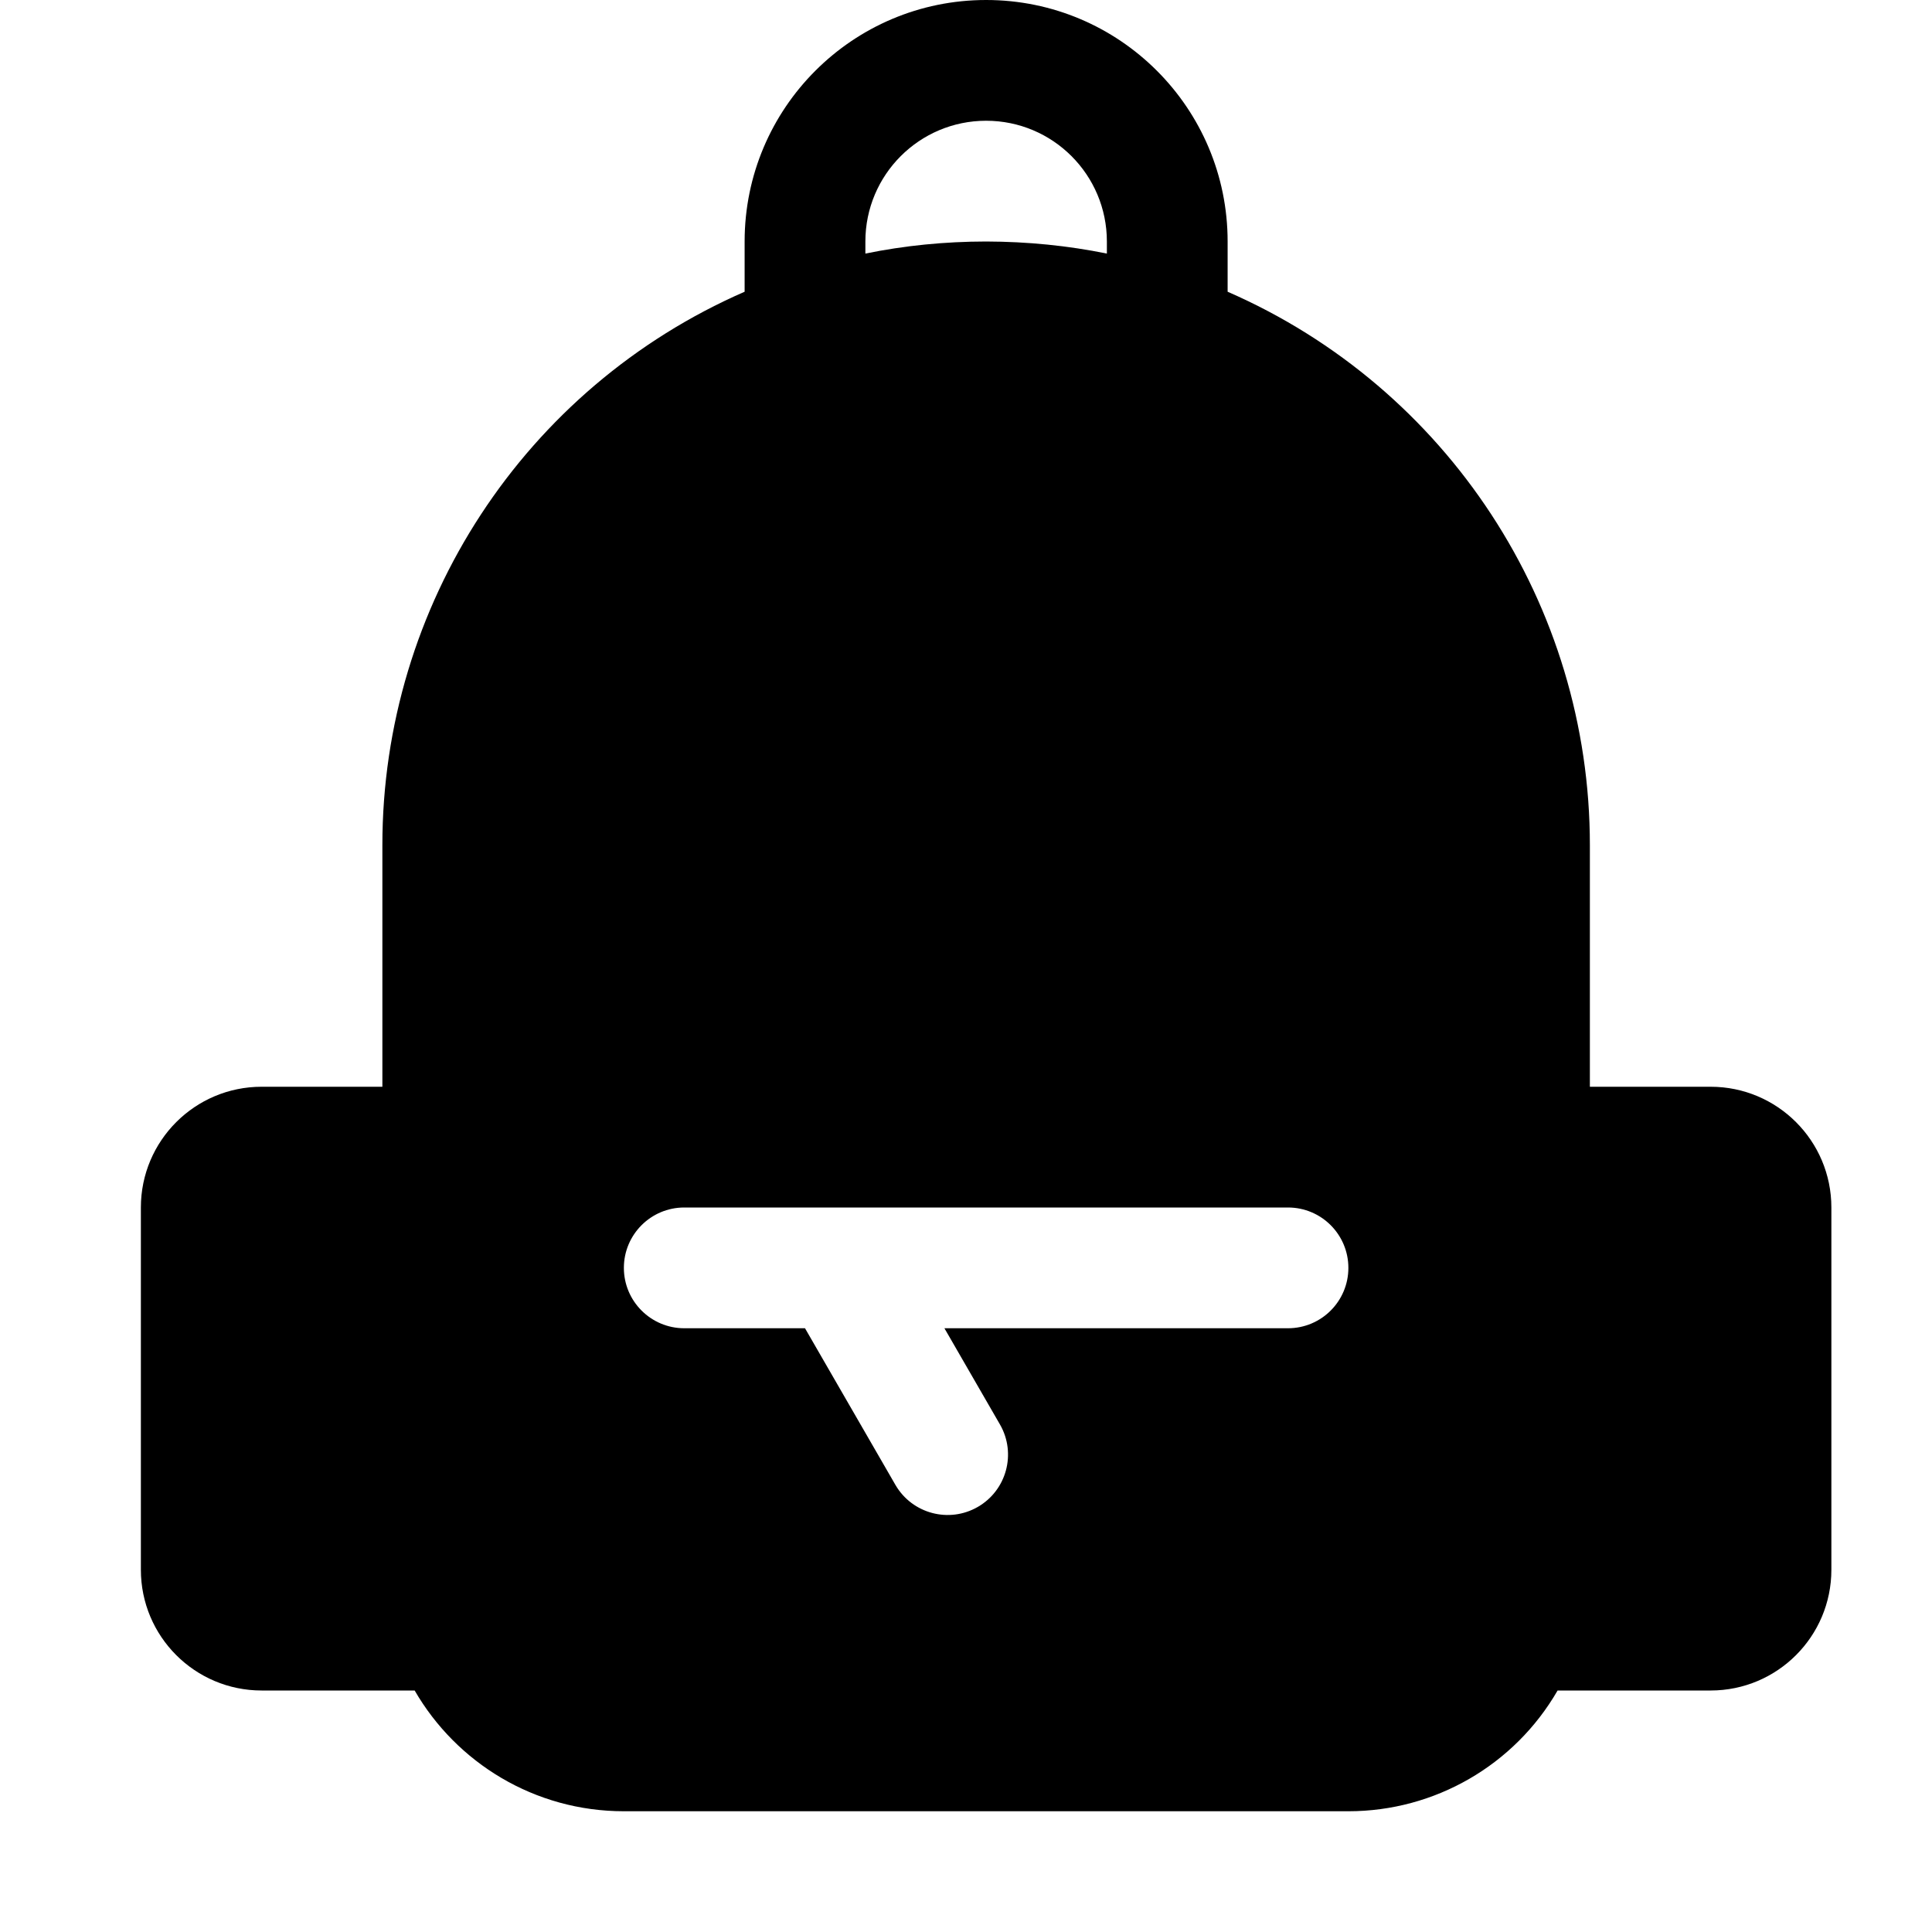
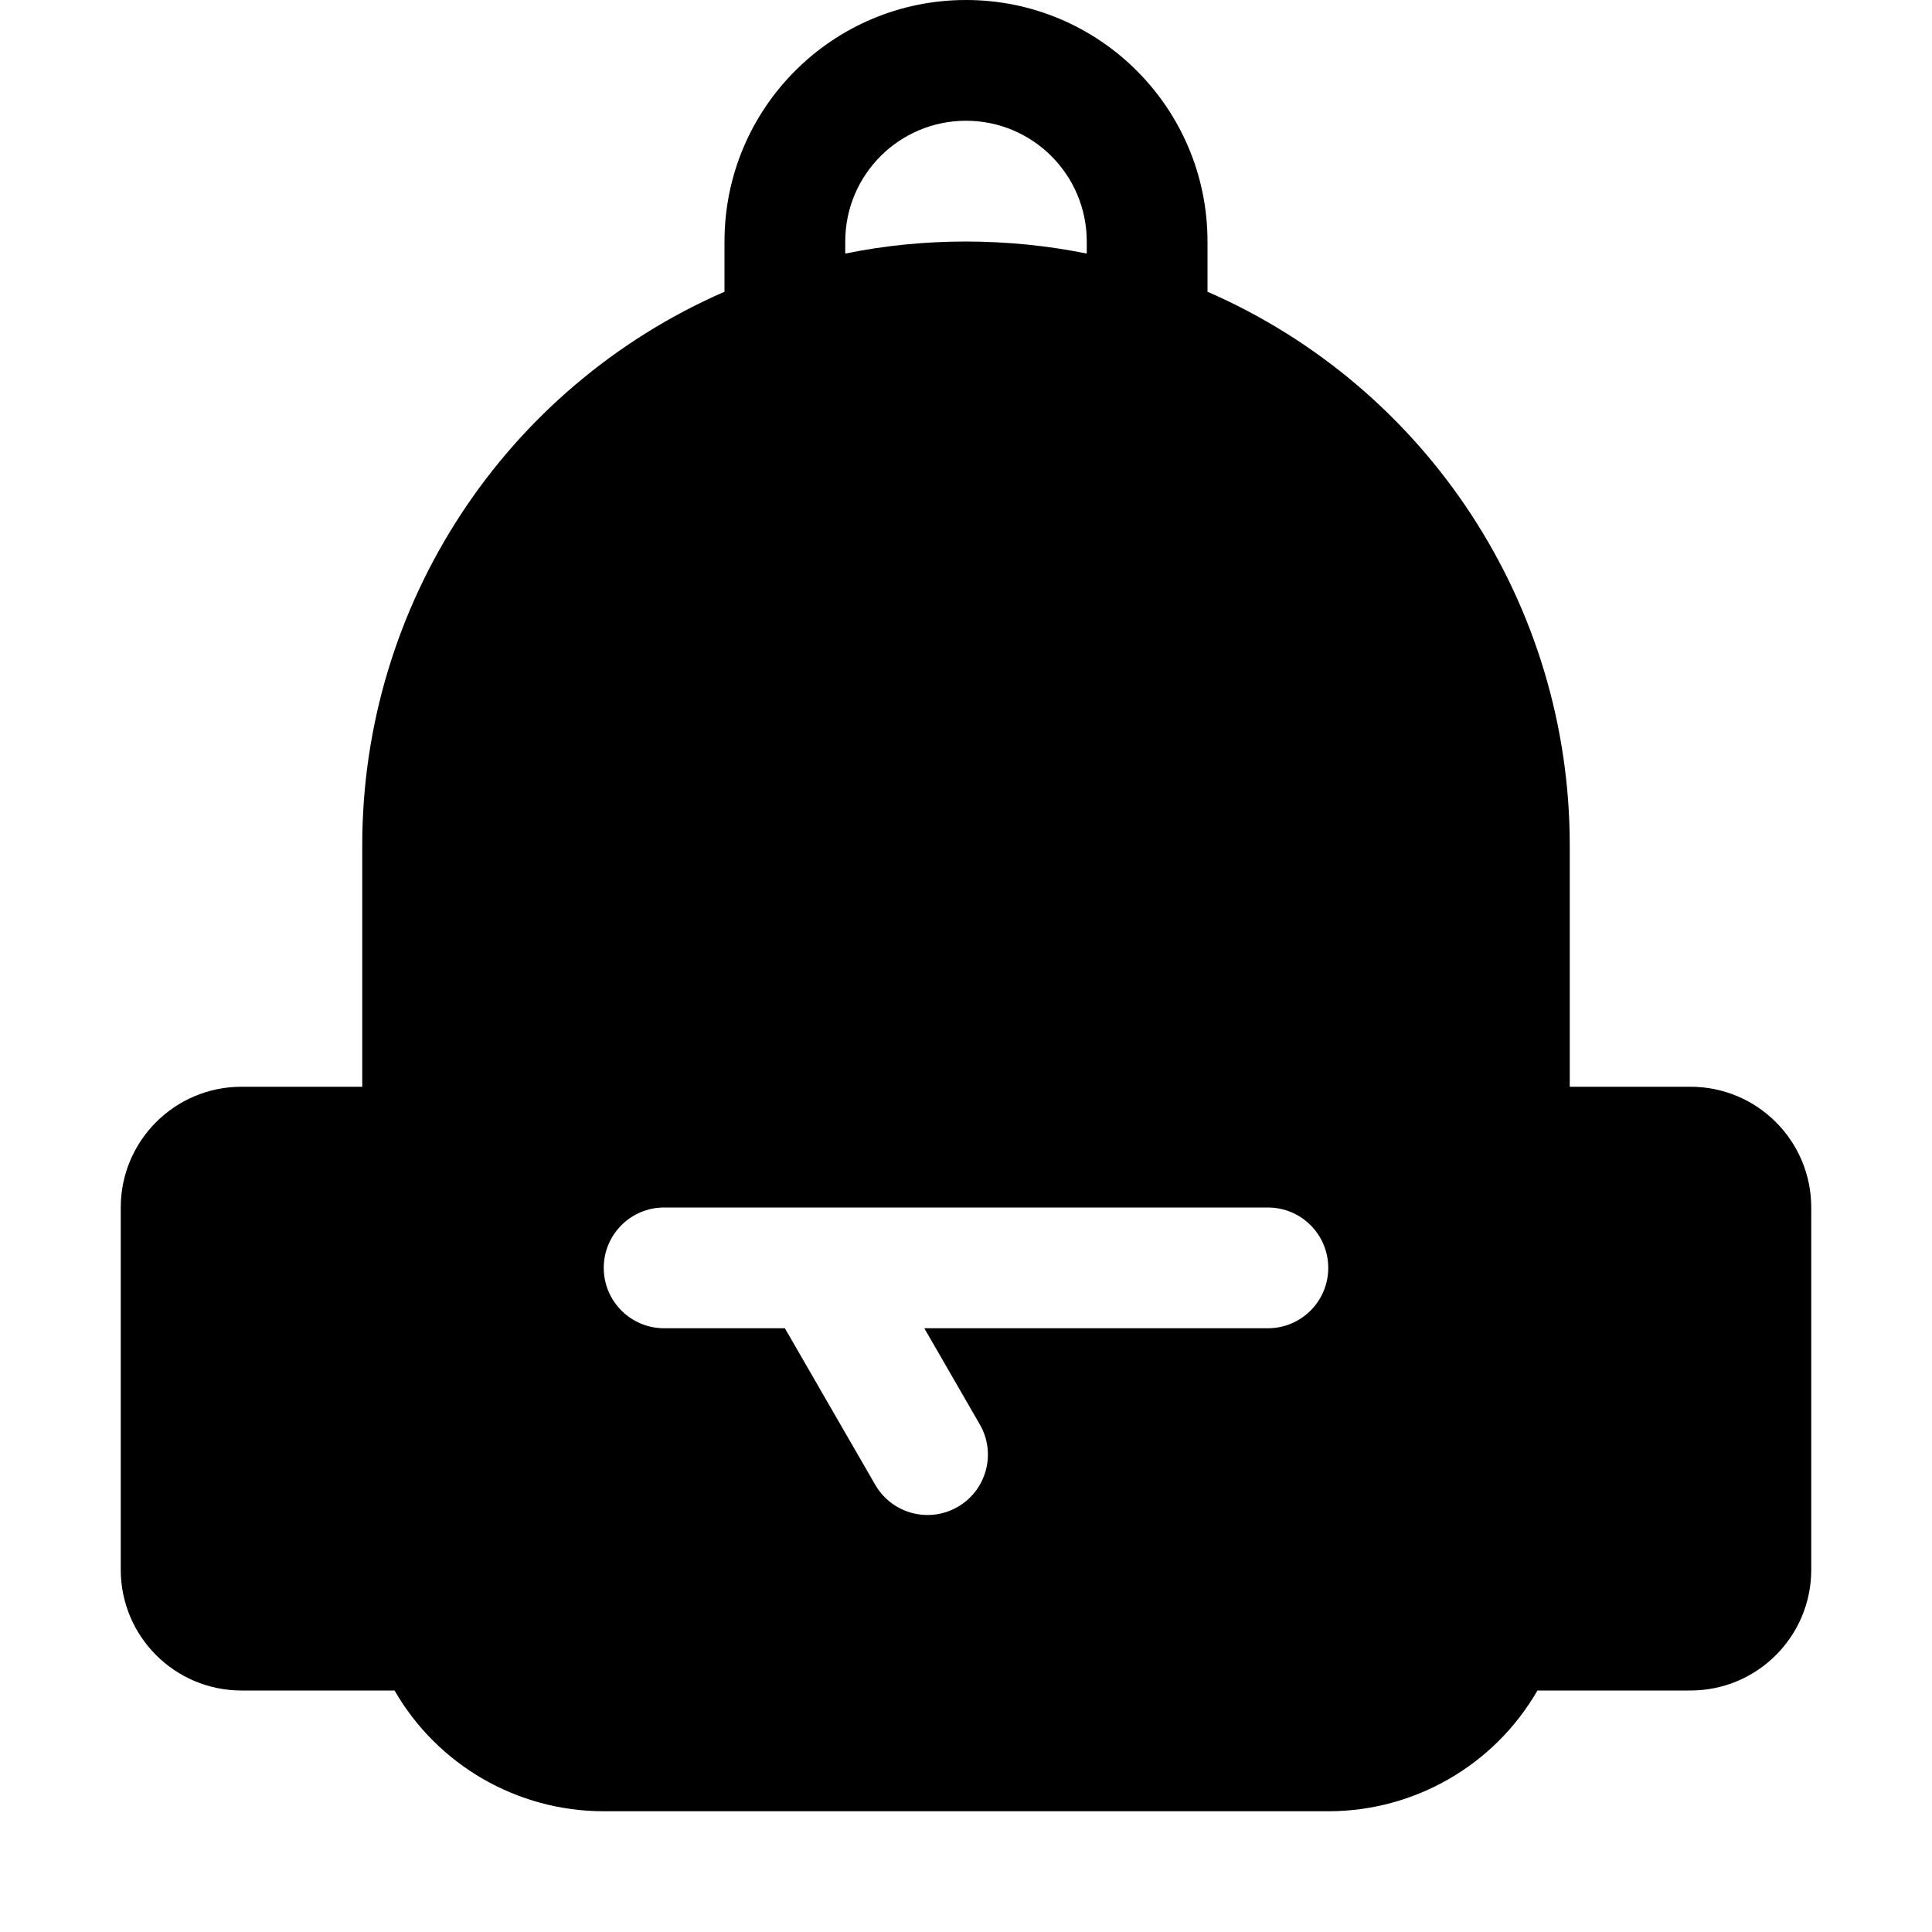
<svg xmlns="http://www.w3.org/2000/svg" viewBox="0 0 24 24">
-   <path d="M12.25 3q.772.002 1.5.15V3a1.5 1.5 0 0 0-3 0v.15q.728-.149 1.5-.15m-7.5 7.5a7.5 7.5 0 0 1 4.5-6.876V3a3 3 0 1 1 6 0v.624a7.5 7.5 0 0 1 4.5 6.876v3h1.5a1.5 1.5 0 0 1 1.5 1.5v4.5a1.5 1.5 0 0 1-1.5 1.5h-1.901a3 3 0 0 1-2.599 1.5h-9c-1.11 0-2.08-.603-2.599-1.5H3.25a1.5 1.5 0 0 1-1.5-1.5V15a1.5 1.5 0 0 1 1.5-1.5h1.5zm3 5.25c0 .414.336.75.75.75H10l1.125 1.949a.75.75 0 0 0 1.299-.75l-.692-1.199H16a.75.75 0 0 0 0-1.5H8.5a.75.75 0 0 0-.75.75" />
+   <path d="M12 3q.772.002 1.5.15V3a1.5 1.5 0 0 0-3 0v.15q.728-.149 1.5-.15m-7.5 7.5A7.5 7.5 0 0 1 9 3.624V3a3 3 0 1 1 6 0v.624a7.5 7.5 0 0 1 4.5 6.876v3H21a1.5 1.5 0 0 1 1.5 1.5v4.5A1.5 1.5 0 0 1 21 21h-1.901a3 3 0 0 1-2.599 1.5h-9A3 3 0 0 1 4.901 21H3a1.5 1.5 0 0 1-1.5-1.5V15A1.5 1.5 0 0 1 3 13.5h1.5zm3 5.25c0 .414.336.75.75.75h1.5l1.125 1.949a.75.75 0 0 0 1.299-.75l-.692-1.199h4.268a.75.75 0 0 0 0-1.5h-7.5a.75.75 0 0 0-.75.75" />
</svg>
